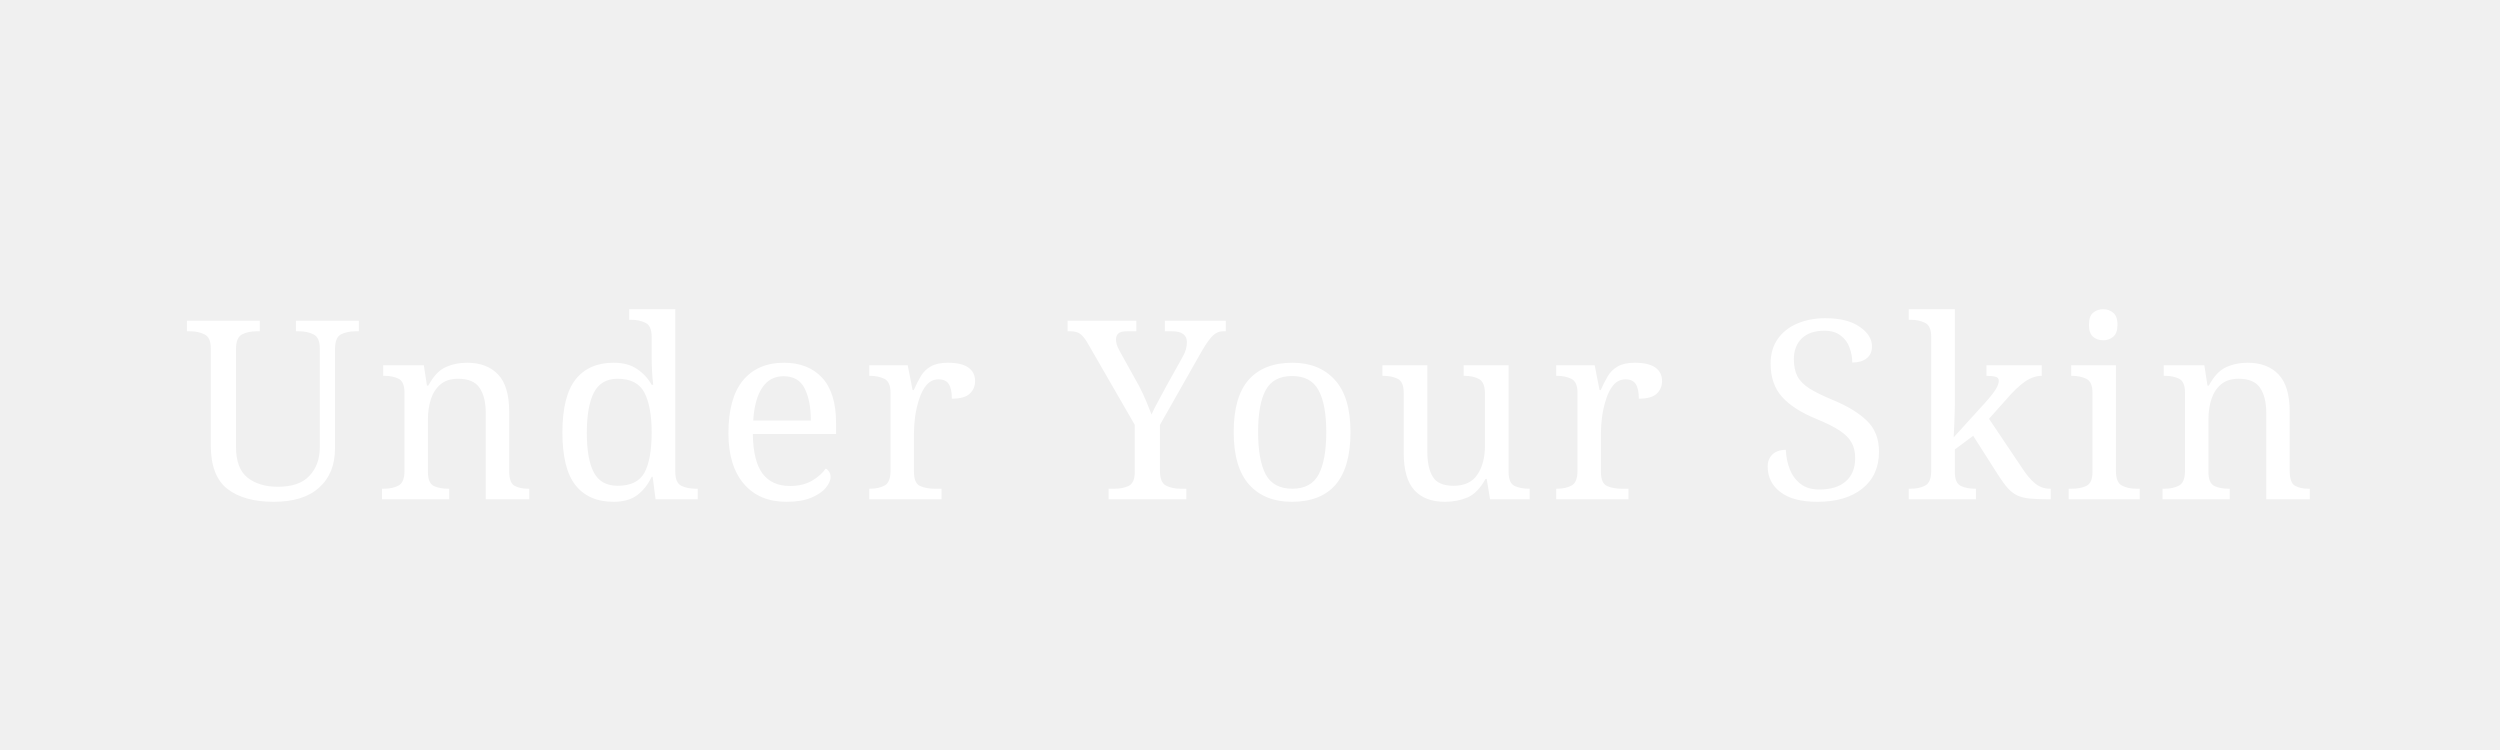
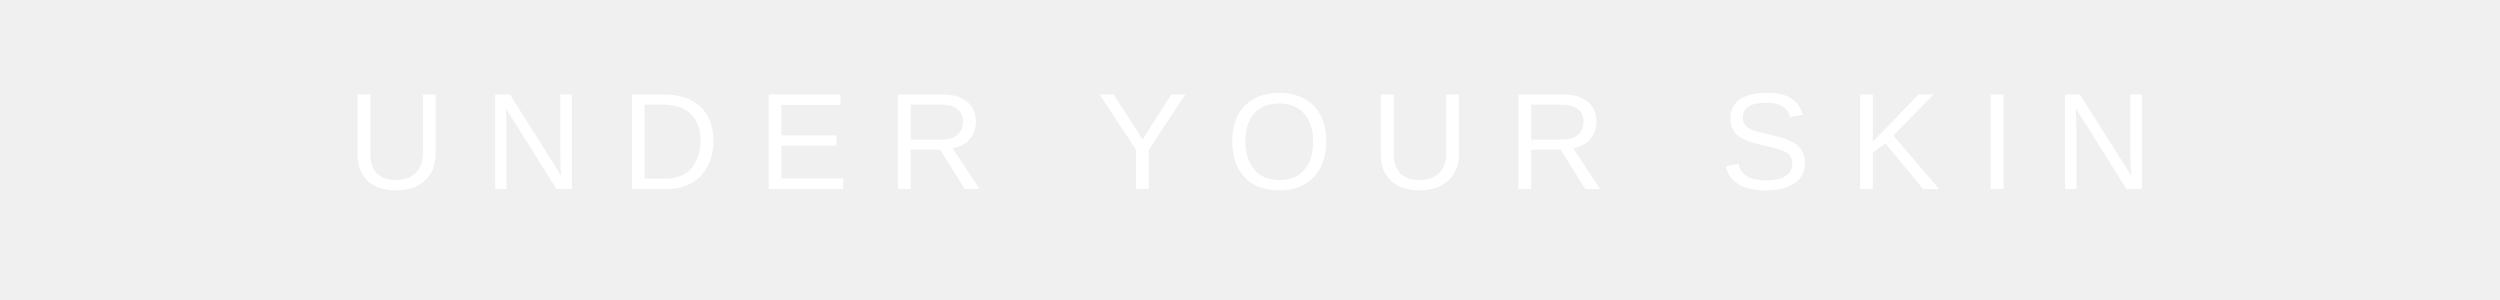
- <svg xmlns="http://www.w3.org/2000/svg" viewBox="0 0 200 60" fill="white">
-   <text x="50%" y="55%" dominant-baseline="middle" text-anchor="middle" font-family="serif" font-size="20" font-weight="400" letter-spacing="1">Under Your Skin</text>
+ <svg xmlns="http://www.w3.org/2000/svg" viewBox="0 0 200 24">
+   <text x="50%" y="50%" dominant-baseline="middle" text-anchor="middle" fill="white" font-family="system-ui,-apple-system,'Helvetica Neue',Arial,sans-serif" font-size="11" font-weight="300" letter-spacing="3">UNDER YOUR SKIN</text>
</svg>
